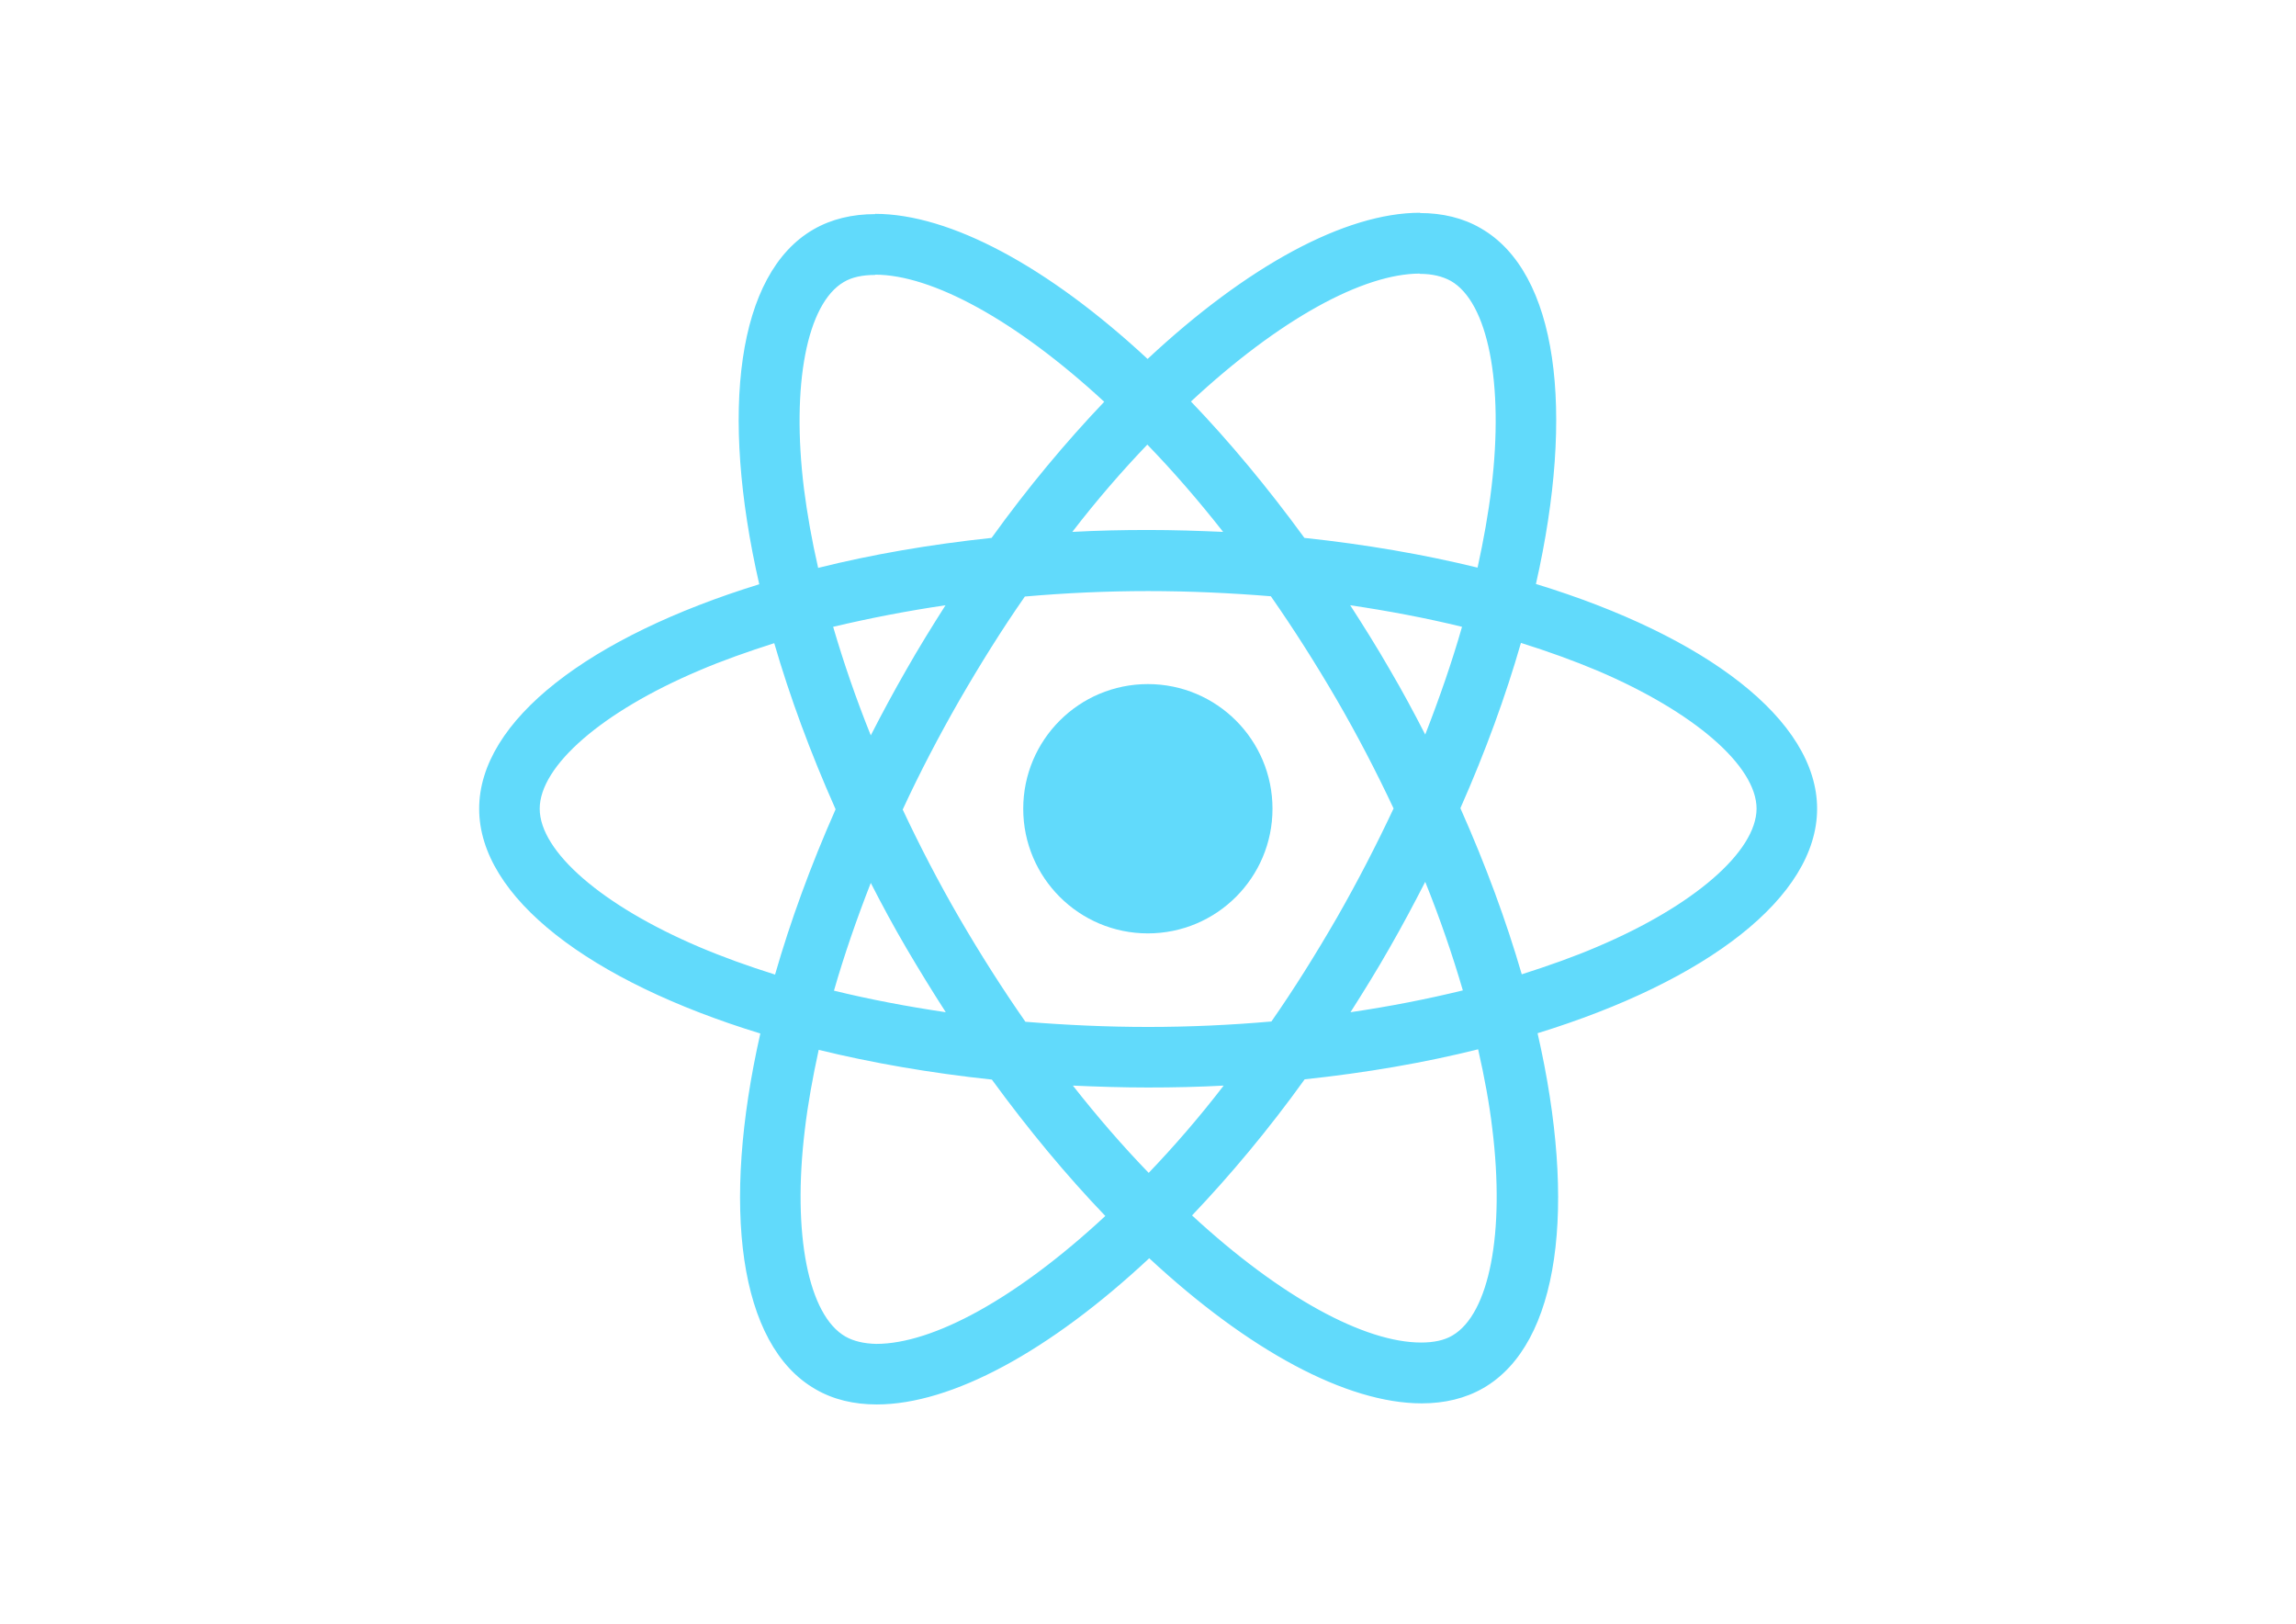
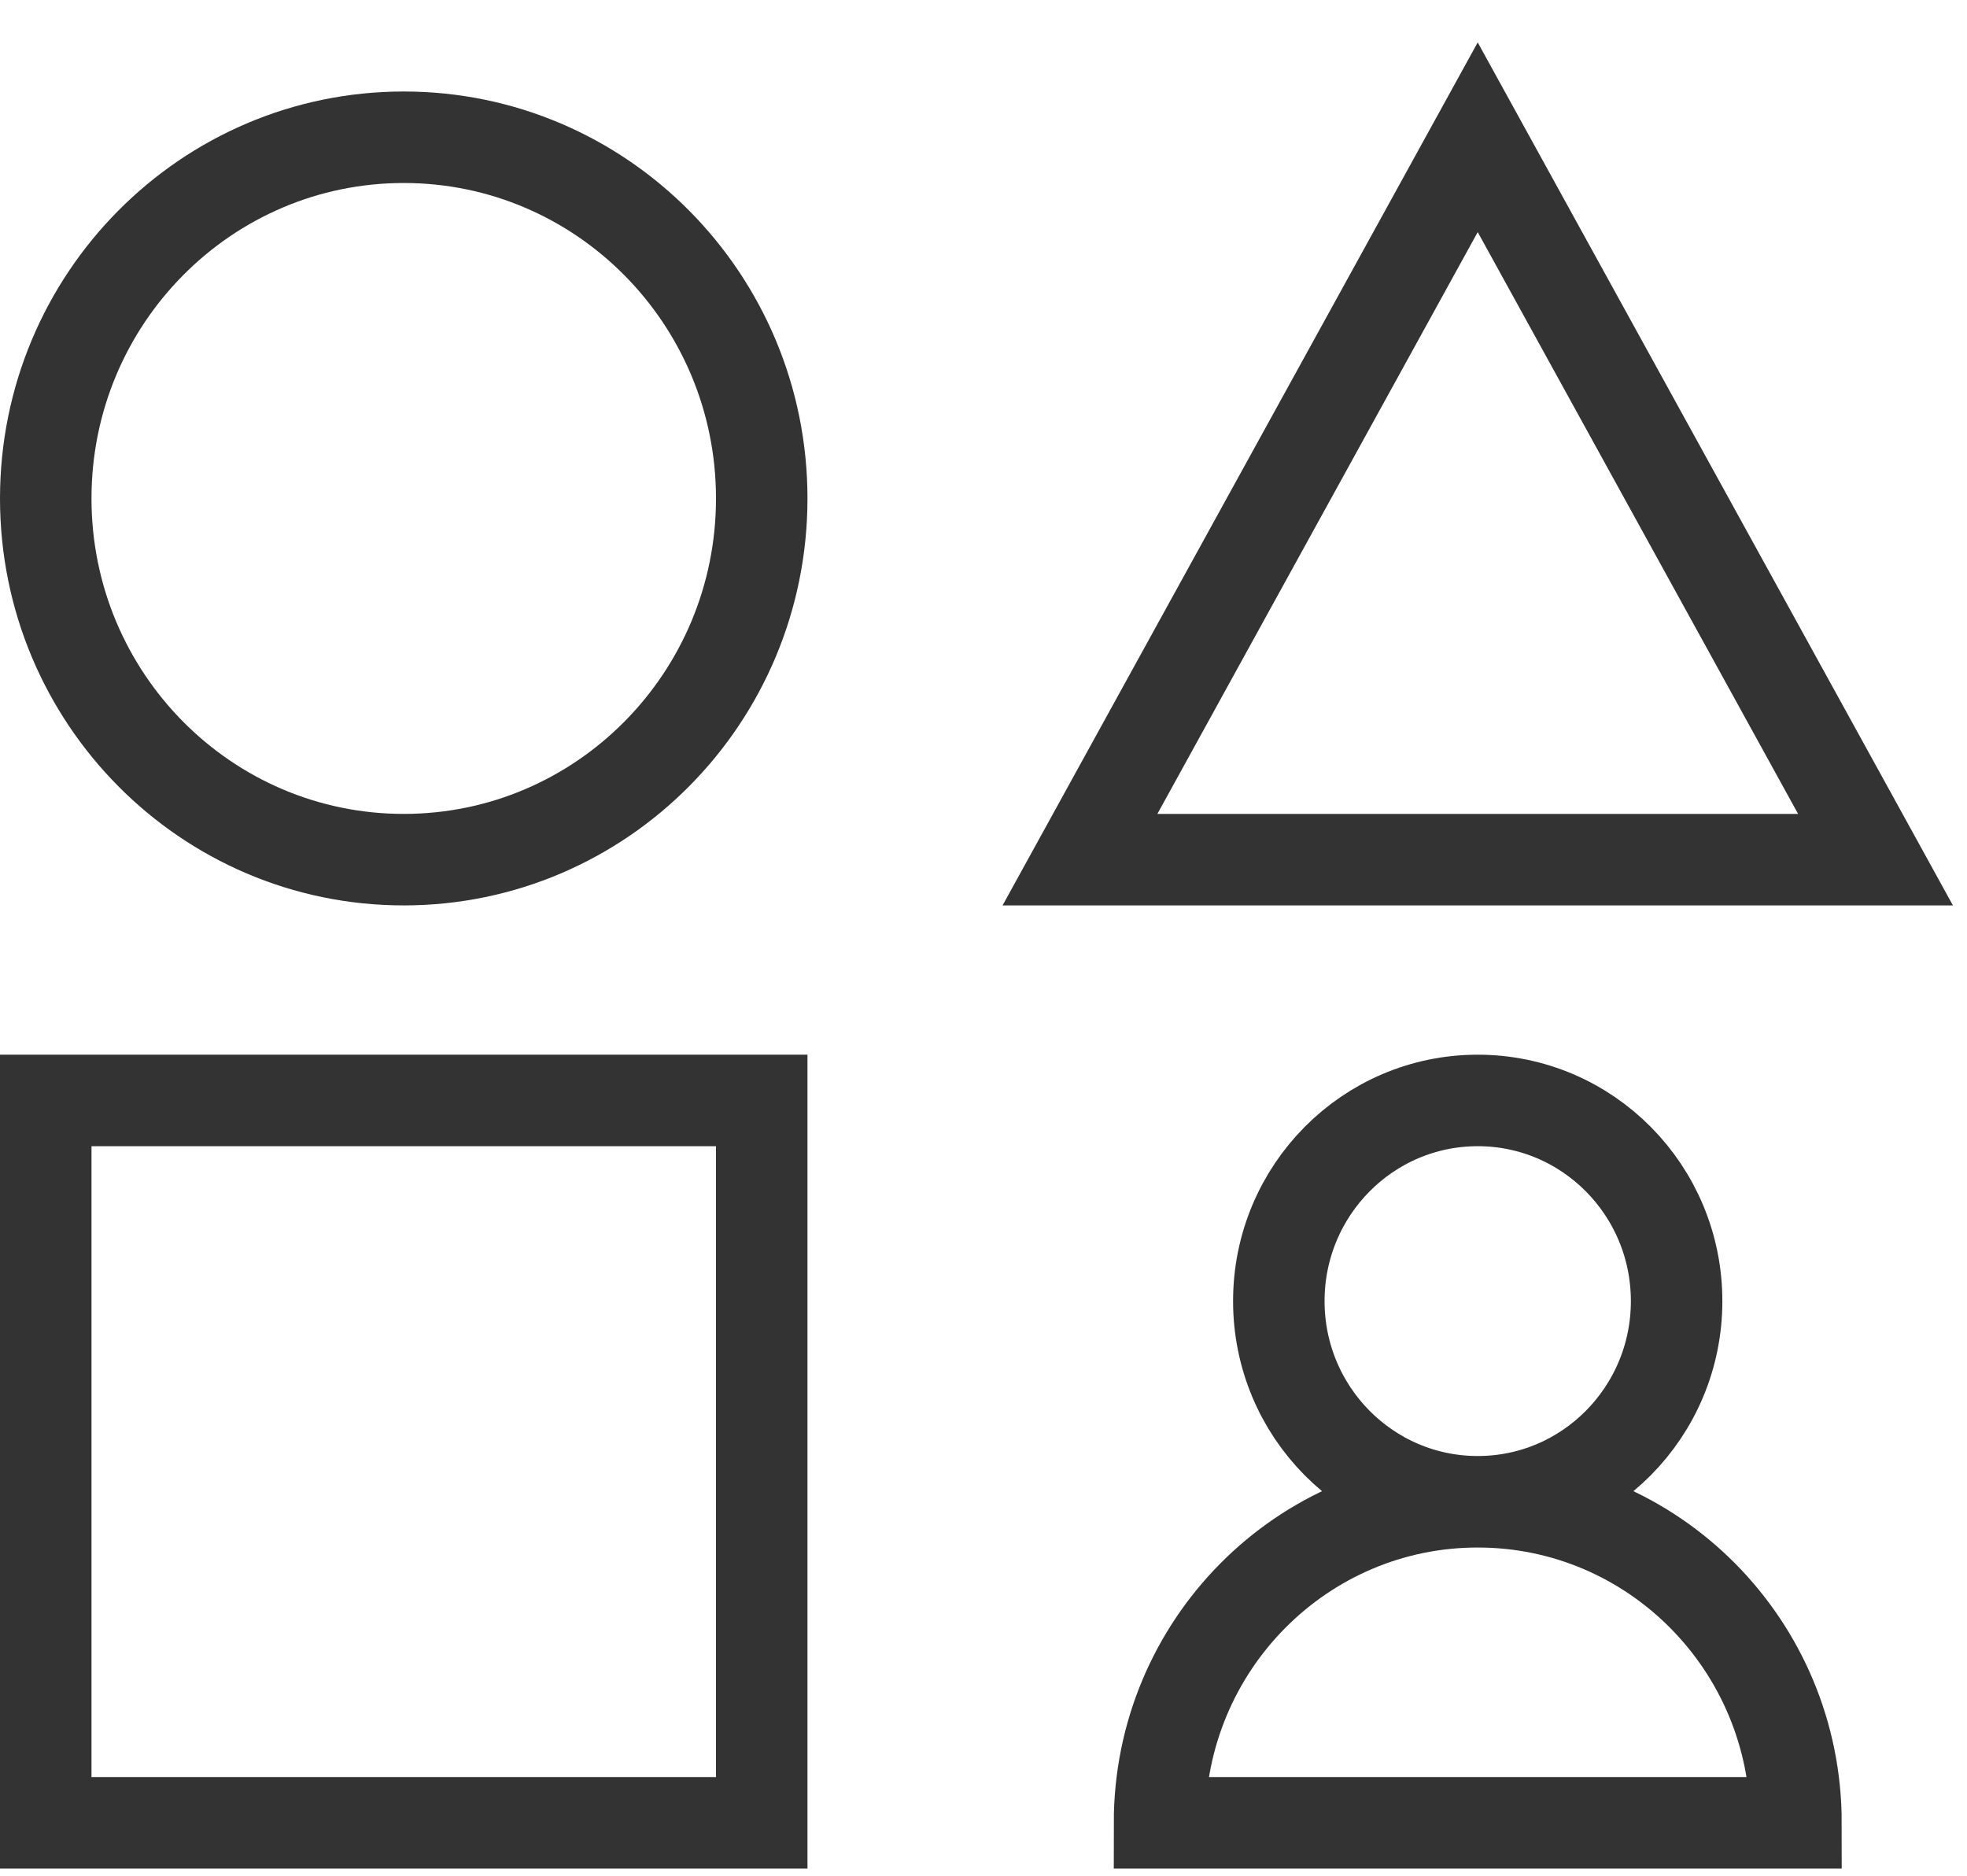
- <svg xmlns="http://www.w3.org/2000/svg" viewBox="0 0 841.9 595.3">
-   <g fill="#61DAFB">
-     <path d="M666.3 296.5c0-32.5-40.7-63.3-103.1-82.4 14.4-63.6 8-114.2-20.2-130.4-6.5-3.8-14.1-5.6-22.4-5.6v22.3c4.6 0 8.3.9 11.4 2.6 13.6 7.8 19.5 37.5 14.9 75.7-1.1 9.4-2.9 19.3-5.1 29.4-19.6-4.8-41-8.5-63.5-10.9-13.5-18.5-27.5-35.3-41.6-50 32.6-30.3 63.2-46.9 84-46.9V78c-27.5 0-63.5 19.6-99.9 53.6-36.4-33.8-72.4-53.2-99.9-53.2v22.3c20.7 0 51.4 16.5 84 46.6-14 14.7-28 31.4-41.3 49.9-22.6 2.4-44 6.1-63.6 11-2.3-10-4-19.7-5.2-29-4.7-38.2 1.1-67.9 14.6-75.8 3-1.8 6.9-2.6 11.5-2.6V78.5c-8.4 0-16 1.8-22.6 5.6-28.1 16.2-34.4 66.7-19.9 130.1-62.2 19.2-102.7 49.9-102.7 82.3 0 32.5 40.7 63.3 103.1 82.4-14.4 63.6-8 114.2 20.2 130.4 6.5 3.8 14.1 5.6 22.5 5.6 27.5 0 63.5-19.6 99.9-53.6 36.4 33.8 72.4 53.2 99.9 53.2 8.4 0 16-1.8 22.6-5.6 28.1-16.2 34.4-66.7 19.9-130.1 62-19.1 102.5-49.9 102.5-82.3zm-130.2-66.7c-3.7 12.9-8.3 26.2-13.5 39.5-4.1-8-8.4-16-13.1-24-4.6-8-9.5-15.8-14.4-23.4 14.2 2.1 27.9 4.7 41 7.9zm-45.8 106.5c-7.8 13.5-15.8 26.3-24.1 38.2-14.9 1.3-30 2-45.2 2-15.1 0-30.2-.7-45-1.9-8.3-11.9-16.4-24.6-24.2-38-7.6-13.1-14.5-26.4-20.8-39.8 6.2-13.4 13.2-26.8 20.7-39.9 7.8-13.5 15.8-26.3 24.1-38.2 14.9-1.3 30-2 45.2-2 15.1 0 30.2.7 45 1.9 8.3 11.9 16.4 24.6 24.2 38 7.6 13.1 14.5 26.4 20.8 39.8-6.3 13.4-13.2 26.8-20.7 39.9zm32.3-13c5.4 13.4 10 26.8 13.8 39.8-13.1 3.2-26.9 5.9-41.2 8 4.9-7.7 9.8-15.6 14.4-23.7 4.6-8 8.9-16.1 13-24.1zM421.2 430c-9.3-9.6-18.6-20.3-27.8-32 9 .4 18.2.7 27.5.7 9.4 0 18.7-.2 27.8-.7-9 11.7-18.3 22.4-27.5 32zm-74.4-58.9c-14.2-2.1-27.9-4.7-41-7.9 3.7-12.9 8.3-26.2 13.5-39.5 4.1 8 8.4 16 13.1 24 4.7 8 9.5 15.8 14.4 23.4zM420.7 163c9.3 9.6 18.6 20.3 27.8 32-9-.4-18.2-.7-27.5-.7-9.4 0-18.7.2-27.8.7 9-11.7 18.3-22.4 27.5-32zm-74 58.9c-4.9 7.7-9.8 15.6-14.4 23.7-4.6 8-8.9 16-13 24-5.4-13.4-10-26.8-13.8-39.8 13.1-3.1 26.9-5.8 41.2-7.9zm-90.5 125.2c-35.4-15.1-58.3-34.9-58.3-50.6 0-15.7 22.9-35.6 58.3-50.6 8.6-3.7 18-7 27.7-10.1 5.7 19.6 13.2 40 22.5 60.9-9.2 20.8-16.6 41.1-22.2 60.6-9.9-3.1-19.3-6.5-28-10.2zM310 490c-13.6-7.8-19.5-37.5-14.9-75.7 1.1-9.4 2.9-19.3 5.1-29.4 19.6 4.8 41 8.5 63.5 10.9 13.5 18.5 27.5 35.3 41.6 50-32.6 30.3-63.2 46.9-84 46.9-4.5-.1-8.3-1-11.3-2.7zm237.2-76.2c4.7 38.2-1.1 67.9-14.6 75.8-3 1.8-6.9 2.6-11.5 2.6-20.7 0-51.4-16.5-84-46.6 14-14.7 28-31.4 41.3-49.9 22.6-2.4 44-6.1 63.6-11 2.3 10.1 4.1 19.8 5.2 29.1zm38.5-66.7c-8.6 3.7-18 7-27.7 10.1-5.7-19.6-13.2-40-22.5-60.9 9.2-20.8 16.6-41.1 22.2-60.6 9.9 3.1 19.3 6.5 28.1 10.2 35.4 15.1 58.3 34.9 58.3 50.6-.1 15.7-23 35.6-58.4 50.6zM320.8 78.4z" />
-     <circle cx="420.9" cy="296.5" r="45.7" />
-     <path d="M520.5 78.1z" />
-   </g>
+ <svg xmlns="http://www.w3.org/2000/svg" width="43" height="41" viewBox="0 0 43 41" fill="none">
+   <path d="M32.304 32.825C34.706 32.825 36.652 30.861 36.652 28.439C36.652 26.016 34.706 24.053 32.304 24.053C29.903 24.053 27.956 26.016 27.956 28.439C27.956 30.861 29.903 32.825 32.304 32.825ZM32.304 32.825C28.462 32.825 25.348 35.966 25.348 39.842H39.261C39.261 35.966 36.146 32.825 32.304 32.825ZM16.652 10.895C16.652 15.255 13.148 18.79 8.826 18.79C4.504 18.79 1 15.255 1 10.895C1 6.535 4.504 3 8.826 3C13.148 3 16.652 6.535 16.652 10.895ZM1 24.053H16.652V39.842H1V24.053ZM32.304 3L41 18.79H23.609L32.304 3Z" stroke="#333333" stroke-width="2" stroke-linecap="square" />
</svg>
